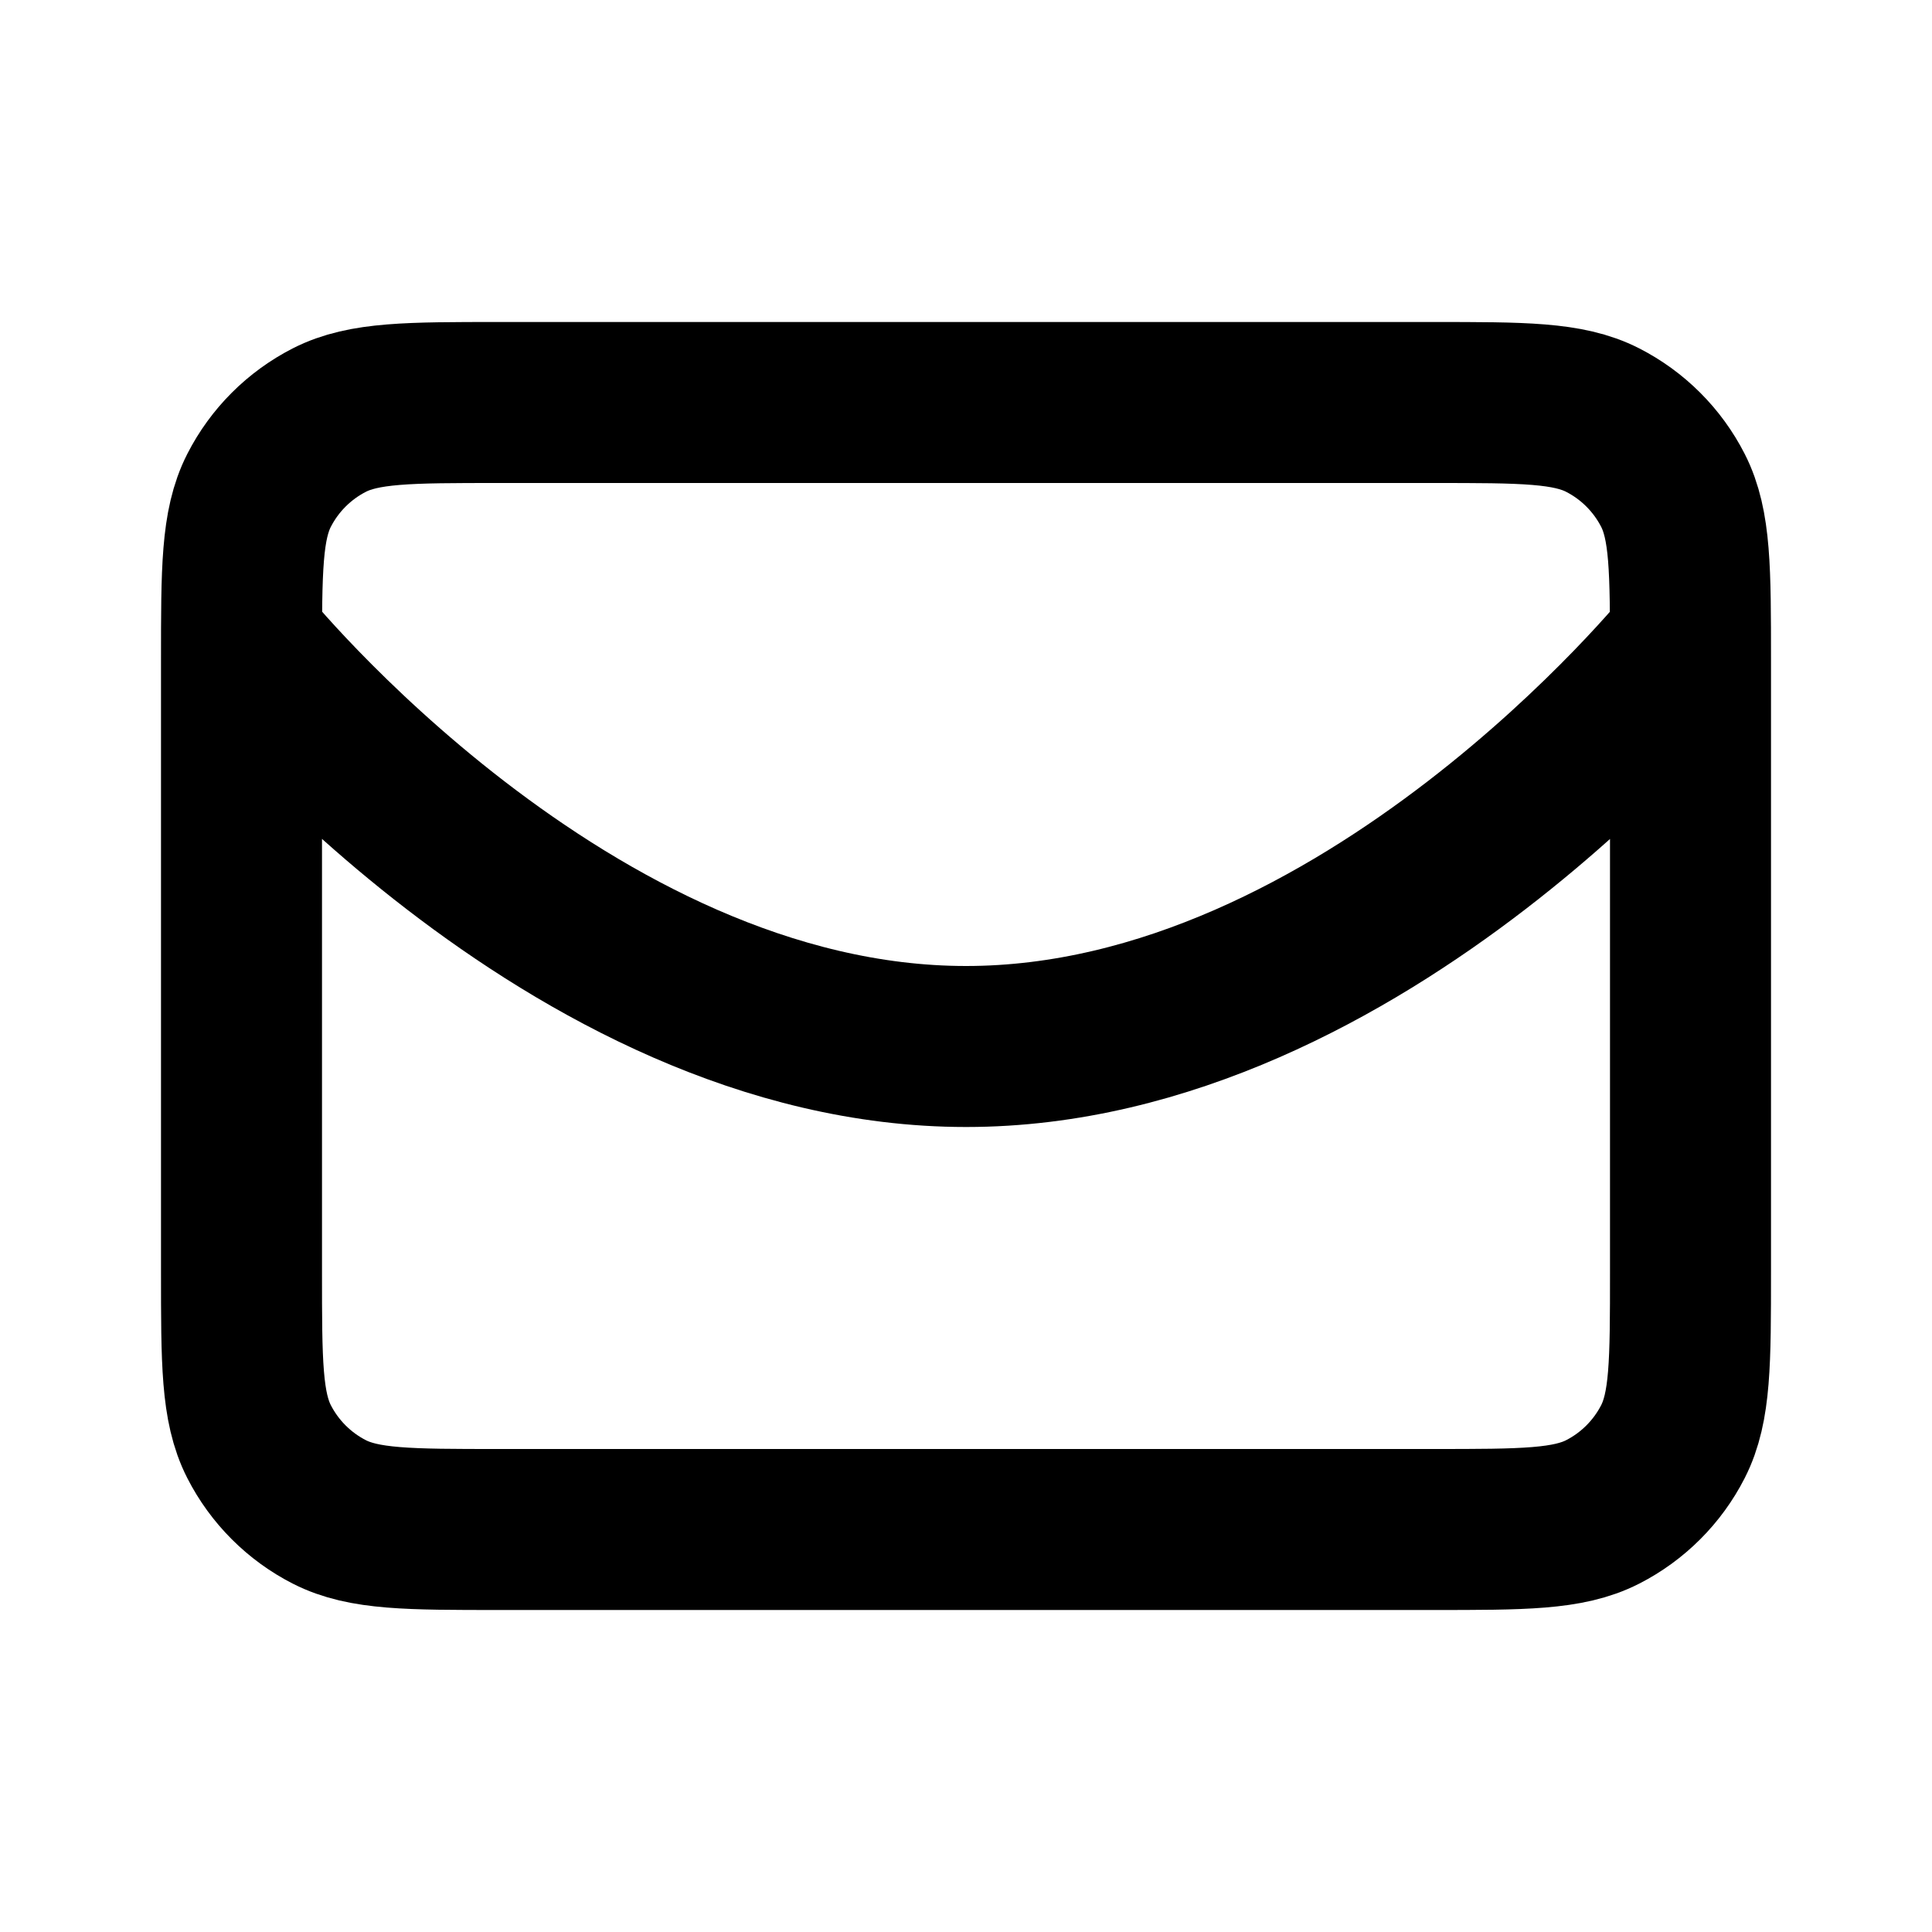
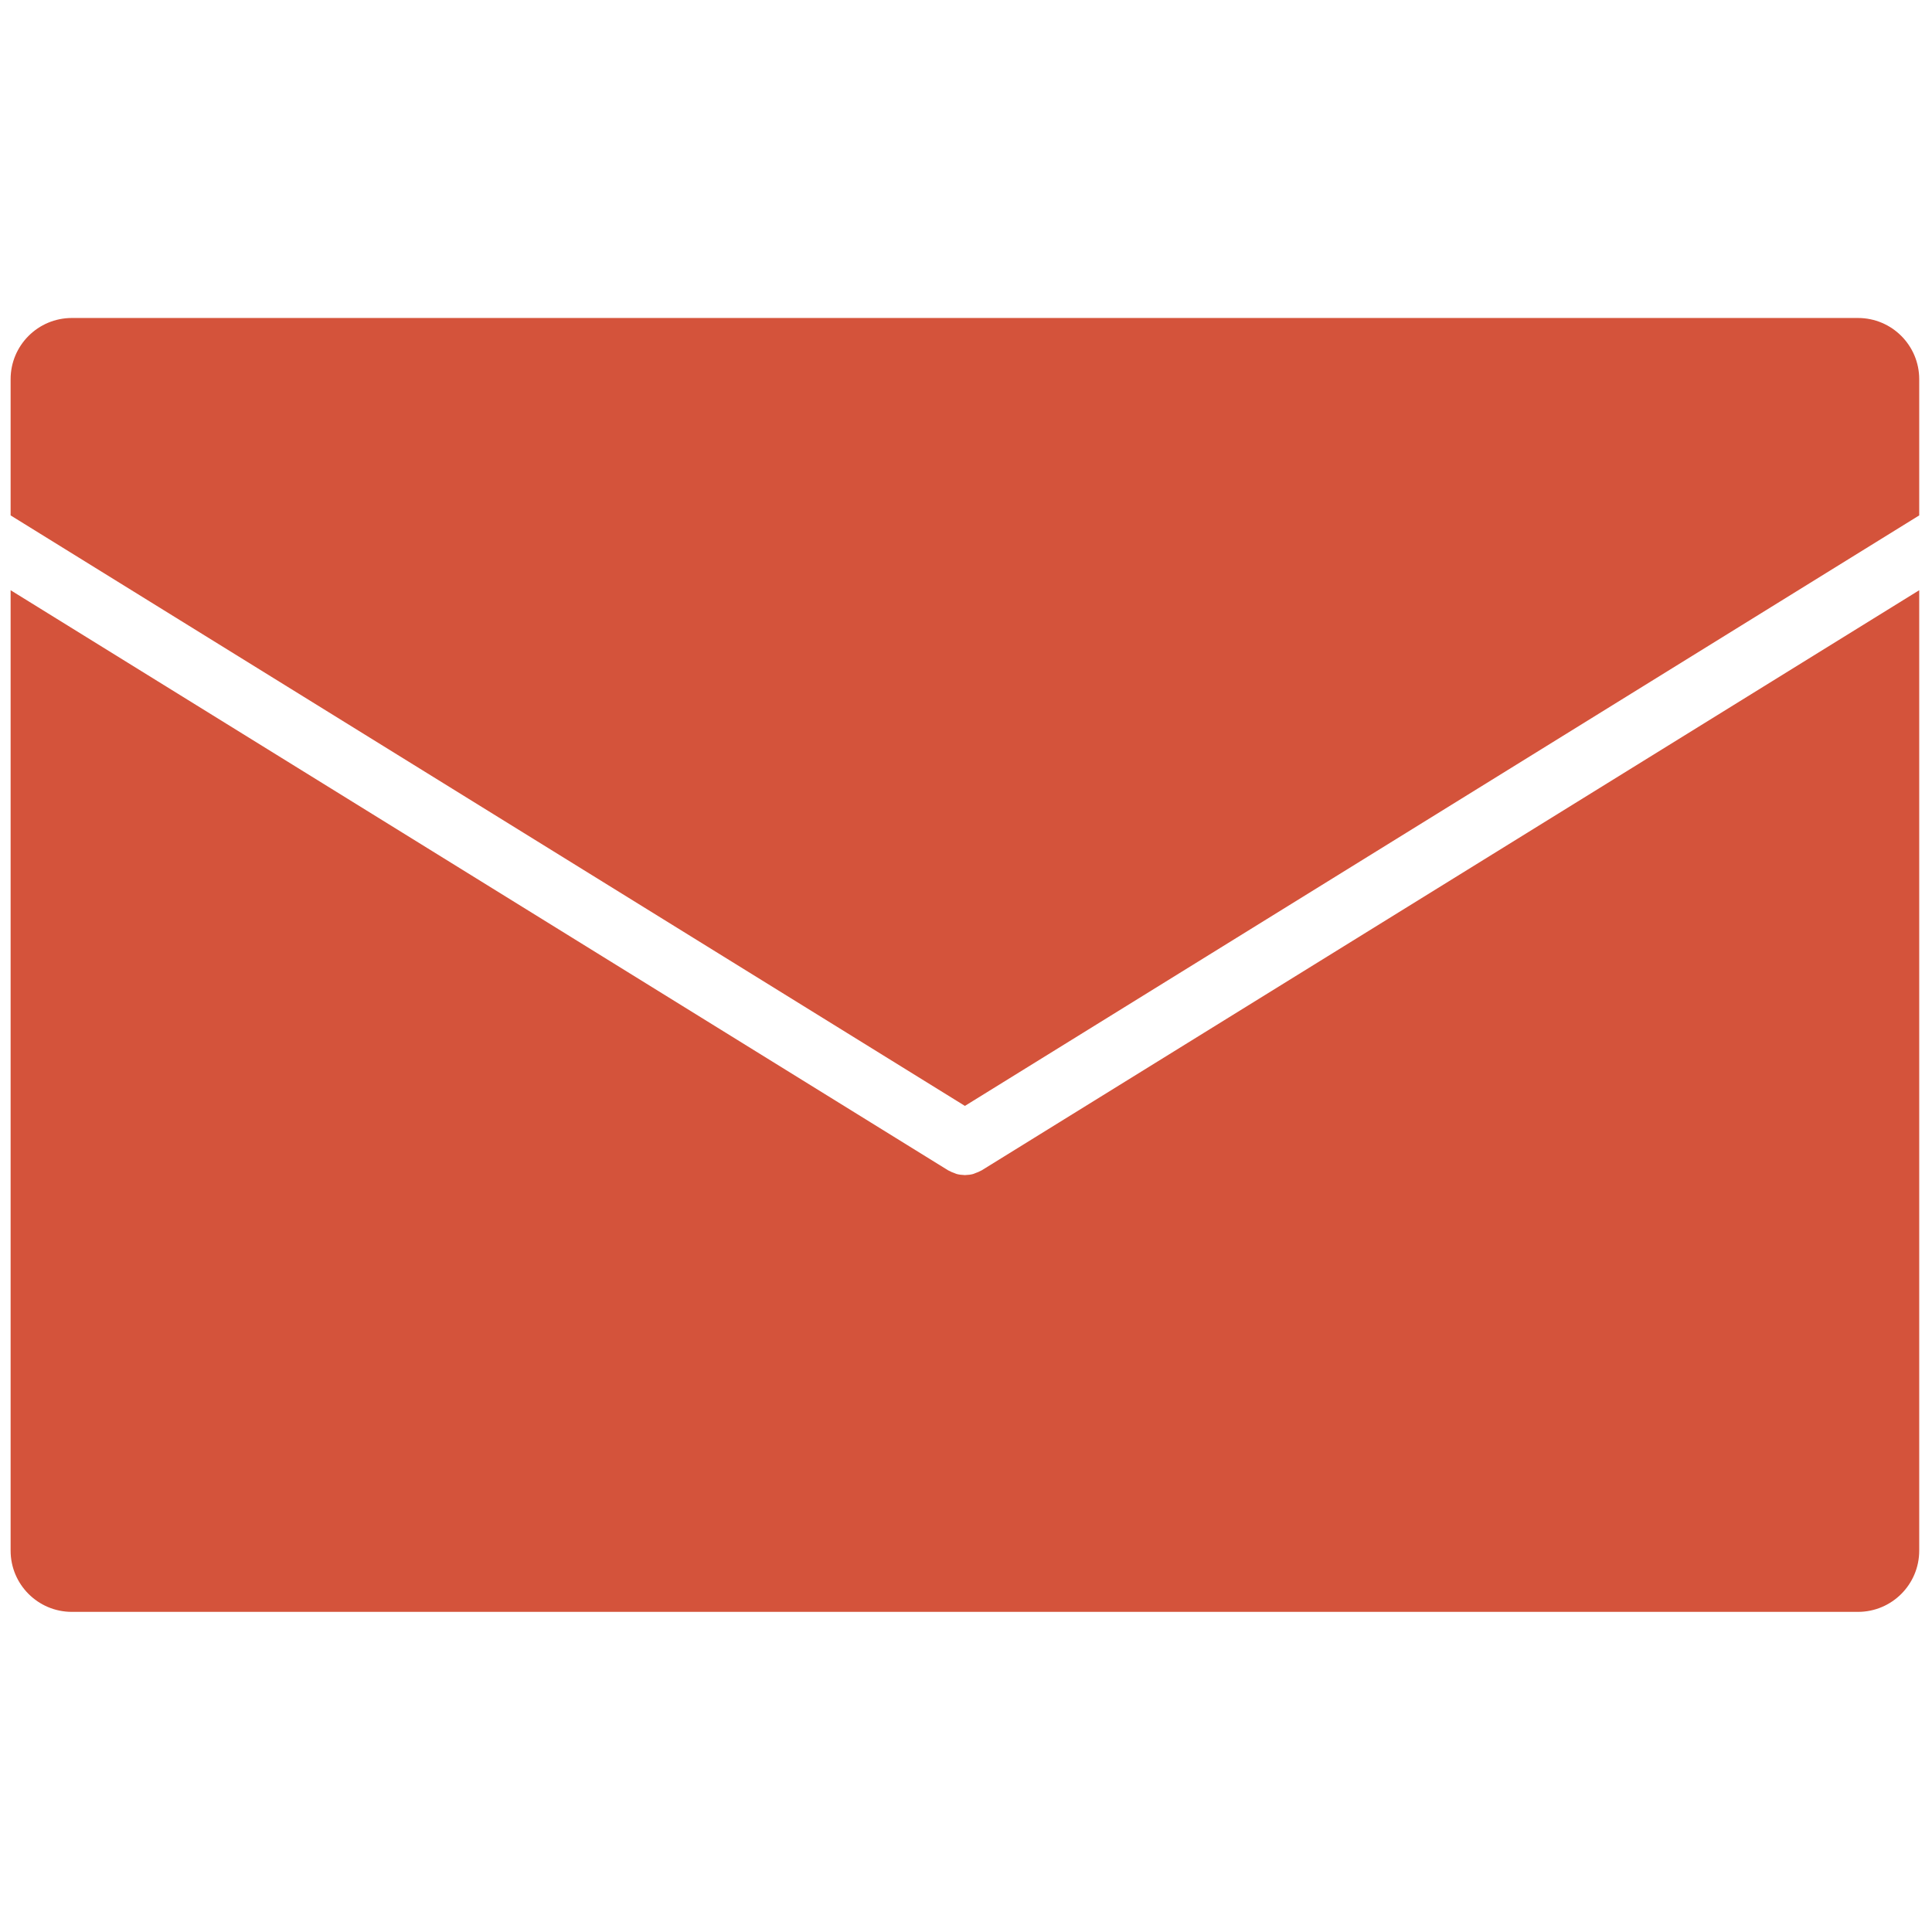
- <svg xmlns="http://www.w3.org/2000/svg" width="800px" height="800px" viewBox="0 0 24 24" fill="none">
-   <path d="M20.972 8C20.972 8 16.951 13 12.001 13C7.051 13 3.029 8 3.029 8M6.2 19H17.8C18.92 19 19.48 19 19.908 18.782C20.284 18.59 20.59 18.284 20.782 17.908C21 17.48 21 16.92 21 15.8V8.2C21 7.08 21 6.52 20.782 6.092C20.59 5.716 20.284 5.41 19.908 5.218C19.48 5 18.92 5 17.8 5H6.2C5.08 5 4.52 5 4.092 5.218C3.716 5.41 3.41 5.716 3.218 6.092C3 6.52 3 7.08 3 8.2V15.8C3 16.92 3 17.48 3.218 17.908C3.41 18.284 3.716 18.59 4.092 18.782C4.52 19 5.08 19 6.2 19Z" stroke="#000000" stroke-width="2" stroke-linecap="round" stroke-linejoin="round" />
+ <svg xmlns="http://www.w3.org/2000/svg" version="1.1" width="16px" height="16px" viewBox="0 0 256 256" xml:space="preserve">
+   <defs>
+ </defs>
+   <g style="stroke: none; stroke-width: 0; stroke-dasharray: none; stroke-linecap: butt; stroke-linejoin: miter; stroke-miterlimit: 10; fill: none; fill-rule: nonzero; opacity: 1;" transform="translate(1.406593 1.406593) scale(2.81 2.81)">
+     <path d="M 45 51.648 l 45 -27.845 v -6.422 c 0 -1.595 -1.293 -2.887 -2.887 -2.887 H 2.887 C 1.293 14.494 0 15.786 0 17.381 v 6.422 L 45 51.648 z" style="stroke: none; stroke-width: 1; stroke-dasharray: none; stroke-linecap: butt; stroke-linejoin: miter; stroke-miterlimit: 10; fill: #d4533b; fill-rule: nonzero; opacity: 1;" transform=" matrix(1 0 0 1 0 0) " stroke-linecap="round" />
+     <path d="M 45.789 54.688 c -0.011 0.007 -0.023 0.008 -0.033 0.015 c -0.08 0.047 -0.166 0.08 -0.253 0.111 c -0.04 0.014 -0.077 0.035 -0.118 0.046 c -0.115 0.031 -0.233 0.045 -0.353 0.048 c -0.011 0 -0.021 0.004 -0.031 0.004 c 0 0 -0.001 0 -0.001 0 s -0.001 0 -0.001 0 c -0.011 0 -0.021 -0.004 -0.031 -0.004 c -0.119 -0.003 -0.238 -0.018 -0.353 -0.048 c -0.04 -0.011 -0.078 -0.032 -0.118 -0.046 c -0.087 -0.031 -0.172 -0.064 -0.253 -0.111 c -0.011 -0.006 -0.023 -0.008 -0.033 -0.015 L 0 27.331 v 45.289 c 0 1.594 1.293 2.887 2.887 2.887 h 84.226 c 1.594 0 2.887 -1.293 2.887 -2.887 V 27.331 L 45.789 54.688 z" style="stroke: none; stroke-width: 1; stroke-dasharray: none; stroke-linecap: butt; stroke-linejoin: miter; stroke-miterlimit: 10; fill: #d4533b; fill-rule: nonzero; opacity: 1;" transform=" matrix(1 0 0 1 0 0) " stroke-linecap="round" />
+   </g>
</svg>
